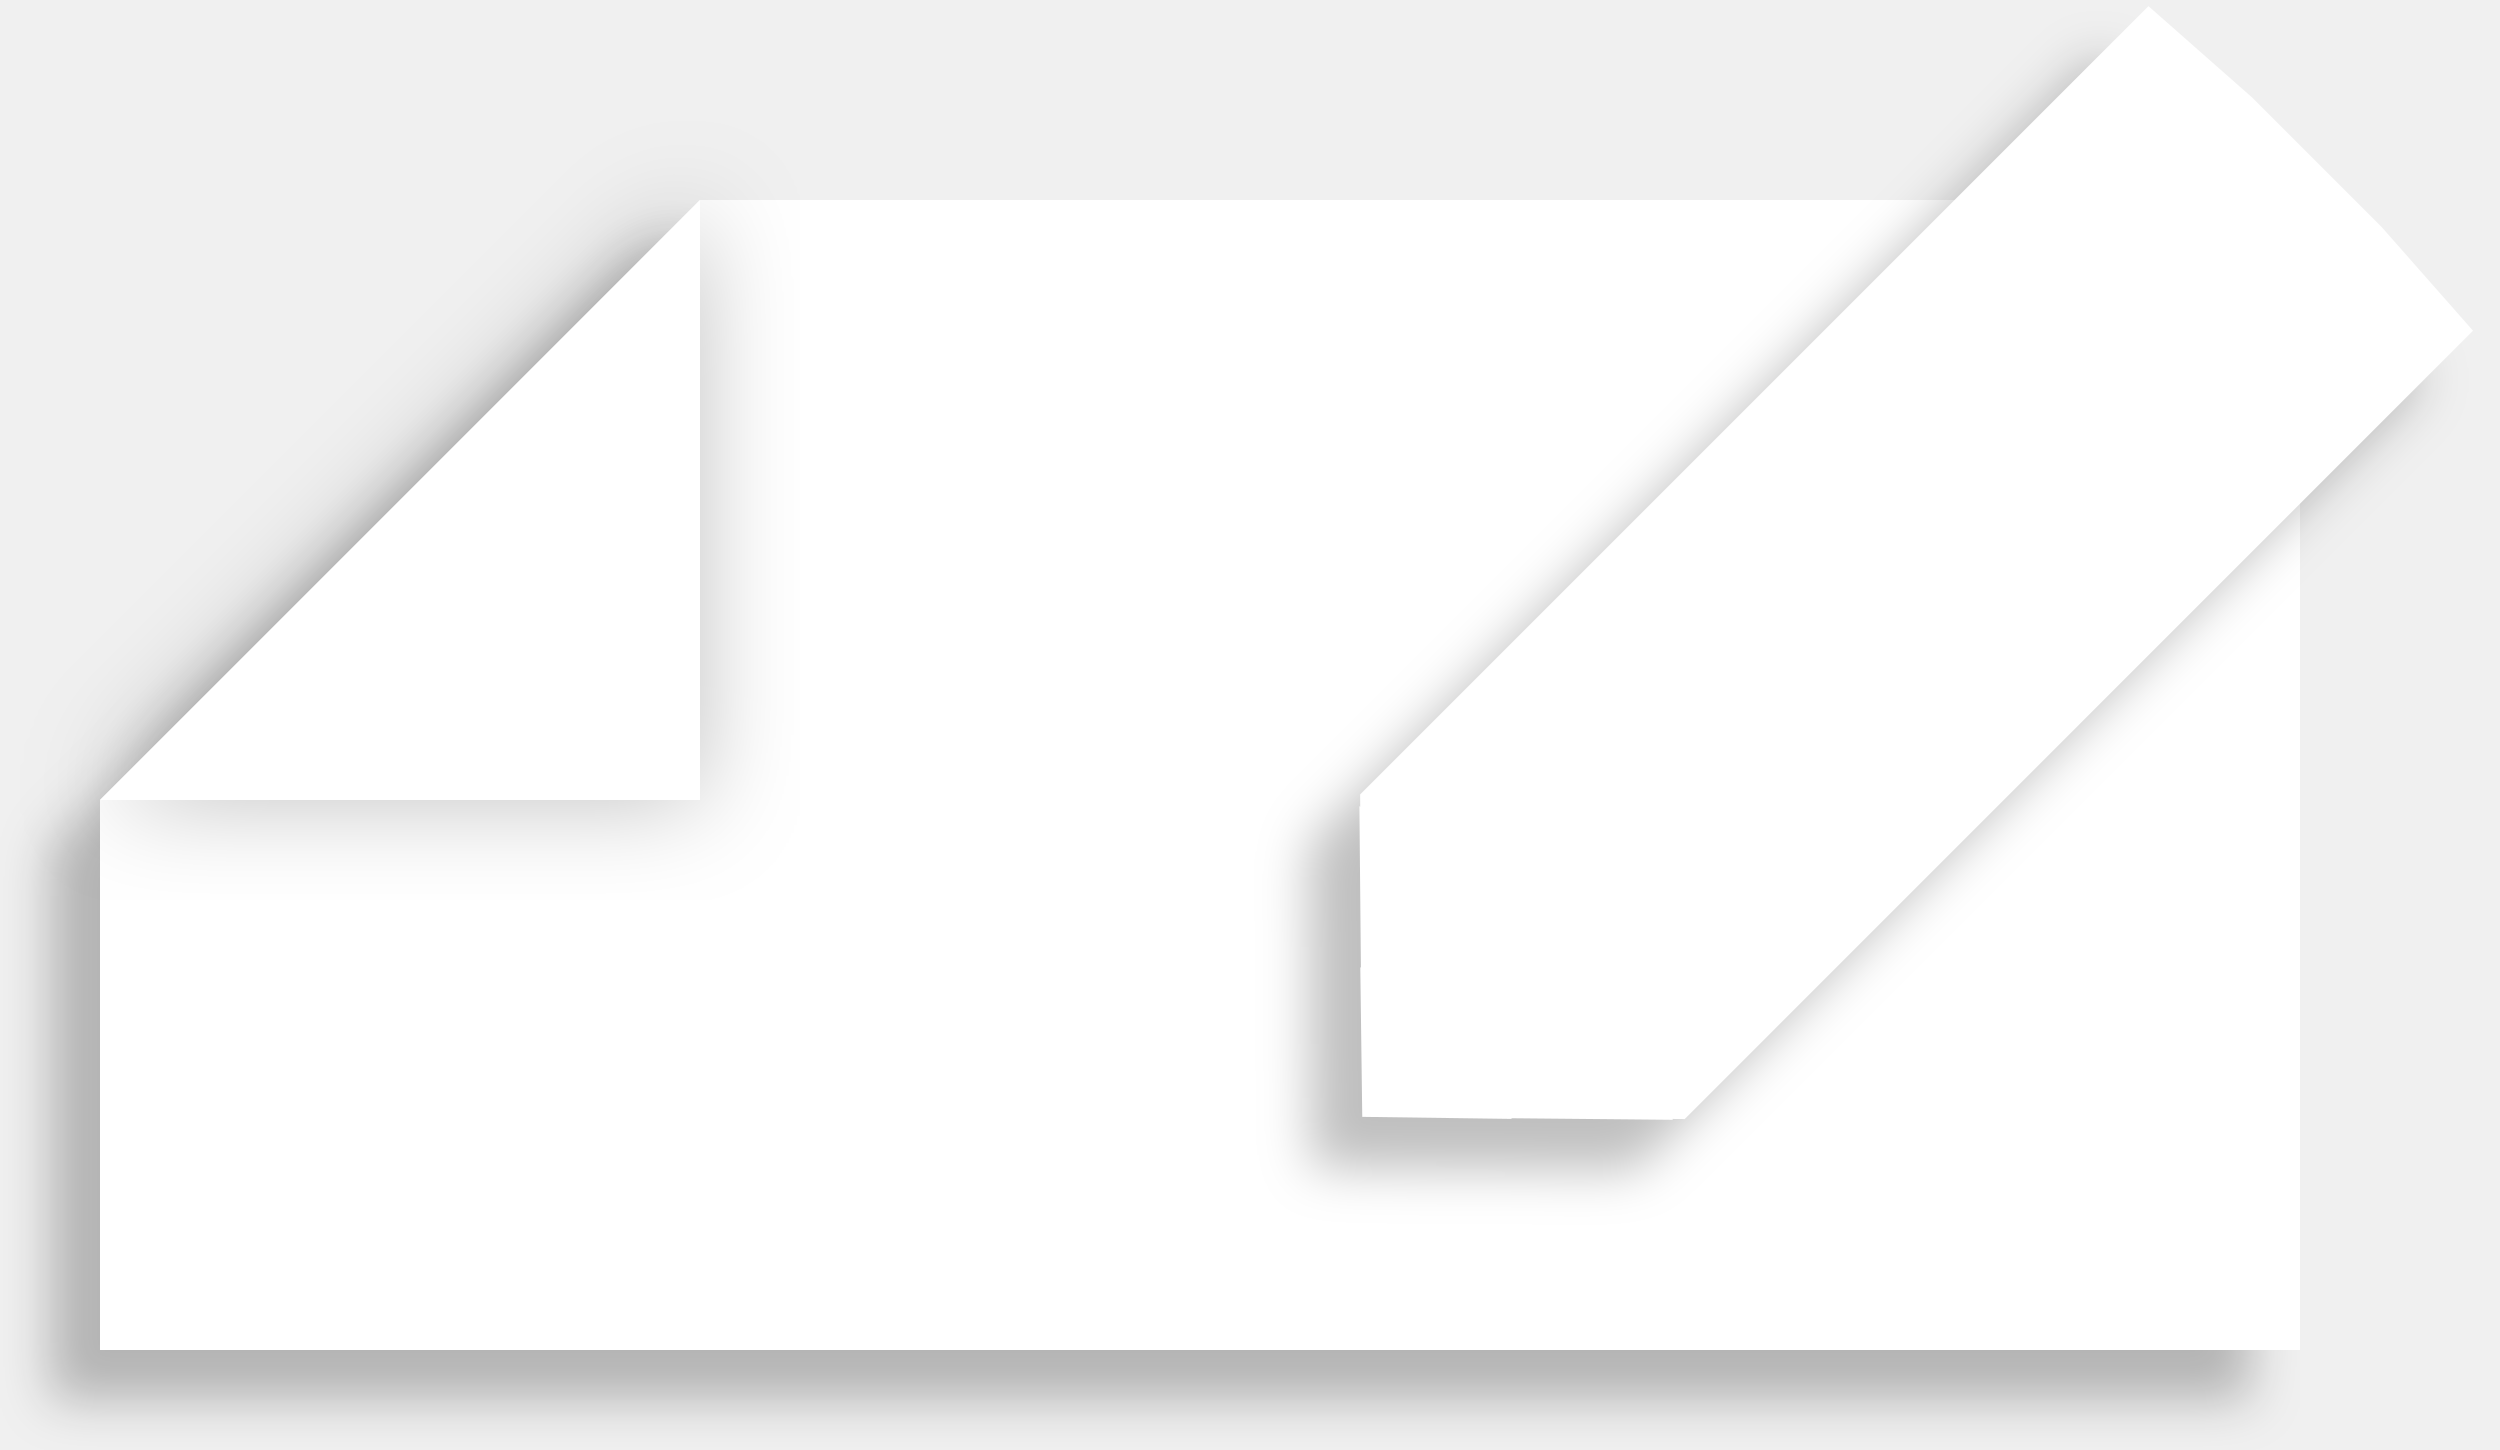
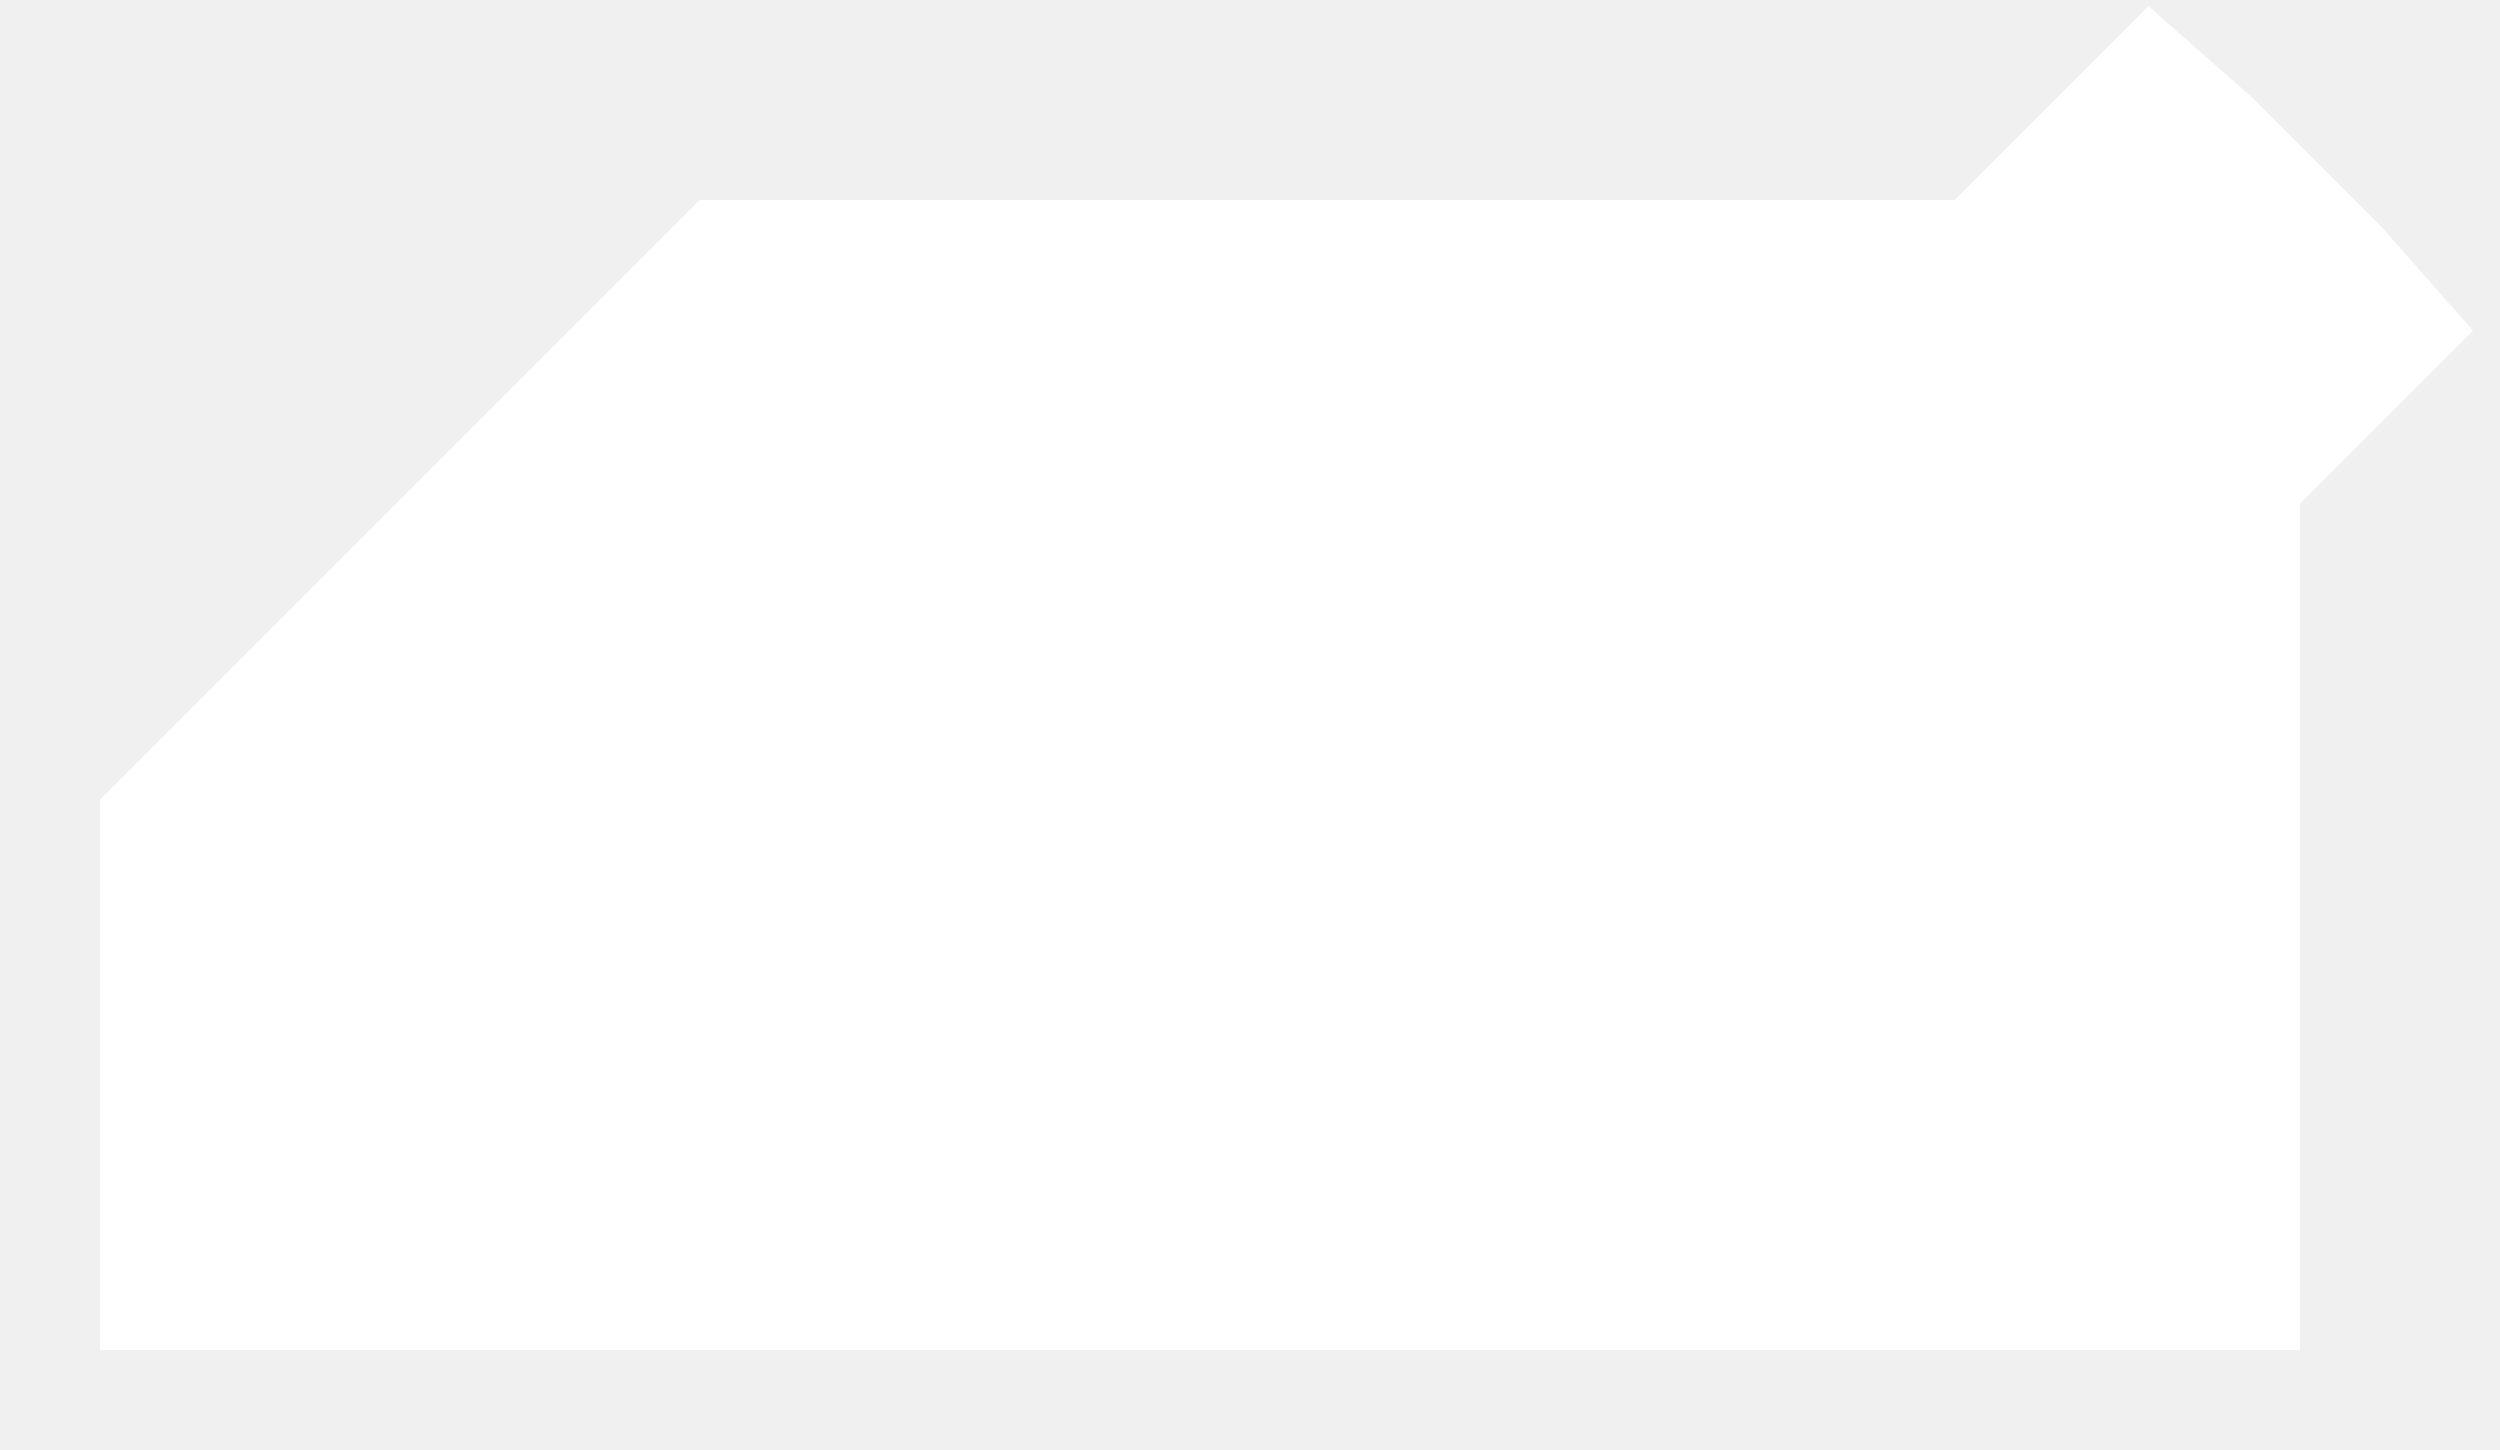
<svg xmlns="http://www.w3.org/2000/svg" width="50" height="29" viewBox="0 0 50 29" fill="none">
-   <g filter="url(#filter0_d)">
+   <g>
    <path fill-rule="evenodd" clip-rule="evenodd" d="M14 4H46V27H2V16L14 4Z" fill="white" />
  </g>
-   <g filter="url(#filter1_d)">
+   <g>
    <path d="M2 16H14V4L2 16Z" fill="white" />
  </g>
-   <g filter="url(#filter2_d)">
+   <g>
    <path fill-rule="evenodd" clip-rule="evenodd" d="M47.636 4.544L45.039 1.947L45.039 1.947L42.969 0.123L42.969 0.123L27.203 15.889L27.204 16.137L27.188 16.121L27.218 19.351L27.209 19.345L27.209 19.351L27.206 19.348L27.245 22.331L27.246 22.335L27.246 22.337L27.248 22.337L30.235 22.378L30.226 22.365L33.462 22.396L33.446 22.379L33.694 22.381L33.694 22.381L49.46 6.614L47.636 4.544L47.513 4.667L47.513 4.667L47.636 4.544ZM31.623 20.556L31.746 20.433L31.746 20.433L31.623 20.556L31.623 20.556Z" fill="white" />
  </g>
-   <defs>
-     <filter id="filter0_d" x="0" y="4" width="46" height="25" filterUnits="userSpaceOnUse" color-interpolation-filters="sRGB">
-       <feFlood flood-opacity="0" result="BackgroundImageFix" />
-       <feColorMatrix in="SourceAlpha" type="matrix" values="0 0 0 0 0 0 0 0 0 0 0 0 0 0 0 0 0 0 127 0" />
-       <feOffset dx="-1" dy="1" />
-       <feGaussianBlur stdDeviation="0.5" />
-       <feColorMatrix type="matrix" values="0 0 0 0 0 0 0 0 0 0 0 0 0 0 0 0 0 0 0.25 0" />
-       <feBlend mode="normal" in2="BackgroundImageFix" result="effect1_dropShadow" />
-       <feBlend mode="normal" in="SourceGraphic" in2="effect1_dropShadow" result="shape" />
-     </filter>
-     <filter id="filter1_d" x="0" y="2" width="16" height="16" filterUnits="userSpaceOnUse" color-interpolation-filters="sRGB">
-       <feFlood flood-opacity="0" result="BackgroundImageFix" />
-       <feColorMatrix in="SourceAlpha" type="matrix" values="0 0 0 0 0 0 0 0 0 0 0 0 0 0 0 0 0 0 127 0" />
-       <feOffset />
-       <feGaussianBlur stdDeviation="1" />
-       <feColorMatrix type="matrix" values="0 0 0 0 0 0 0 0 0 0 0 0 0 0 0 0 0 0 0.25 0" />
-       <feBlend mode="normal" in2="BackgroundImageFix" result="effect1_dropShadow" />
-       <feBlend mode="normal" in="SourceGraphic" in2="effect1_dropShadow" result="shape" />
-     </filter>
-     <filter id="filter2_d" x="22" y="0" width="27.583" height="27.583" filterUnits="userSpaceOnUse" color-interpolation-filters="sRGB">
-       <feFlood flood-opacity="0" result="BackgroundImageFix" />
-       <feColorMatrix in="SourceAlpha" type="matrix" values="0 0 0 0 0 0 0 0 0 0 0 0 0 0 0 0 0 0 127 0" />
-       <feOffset dx="-1" dy="1" />
-       <feGaussianBlur stdDeviation="0.5" />
-       <feColorMatrix type="matrix" values="0 0 0 0 0 0 0 0 0 0 0 0 0 0 0 0 0 0 0.25 0" />
-       <feBlend mode="normal" in2="BackgroundImageFix" result="effect1_dropShadow" />
-       <feBlend mode="normal" in="SourceGraphic" in2="effect1_dropShadow" result="shape" />
-     </filter>
-   </defs>
</svg>
